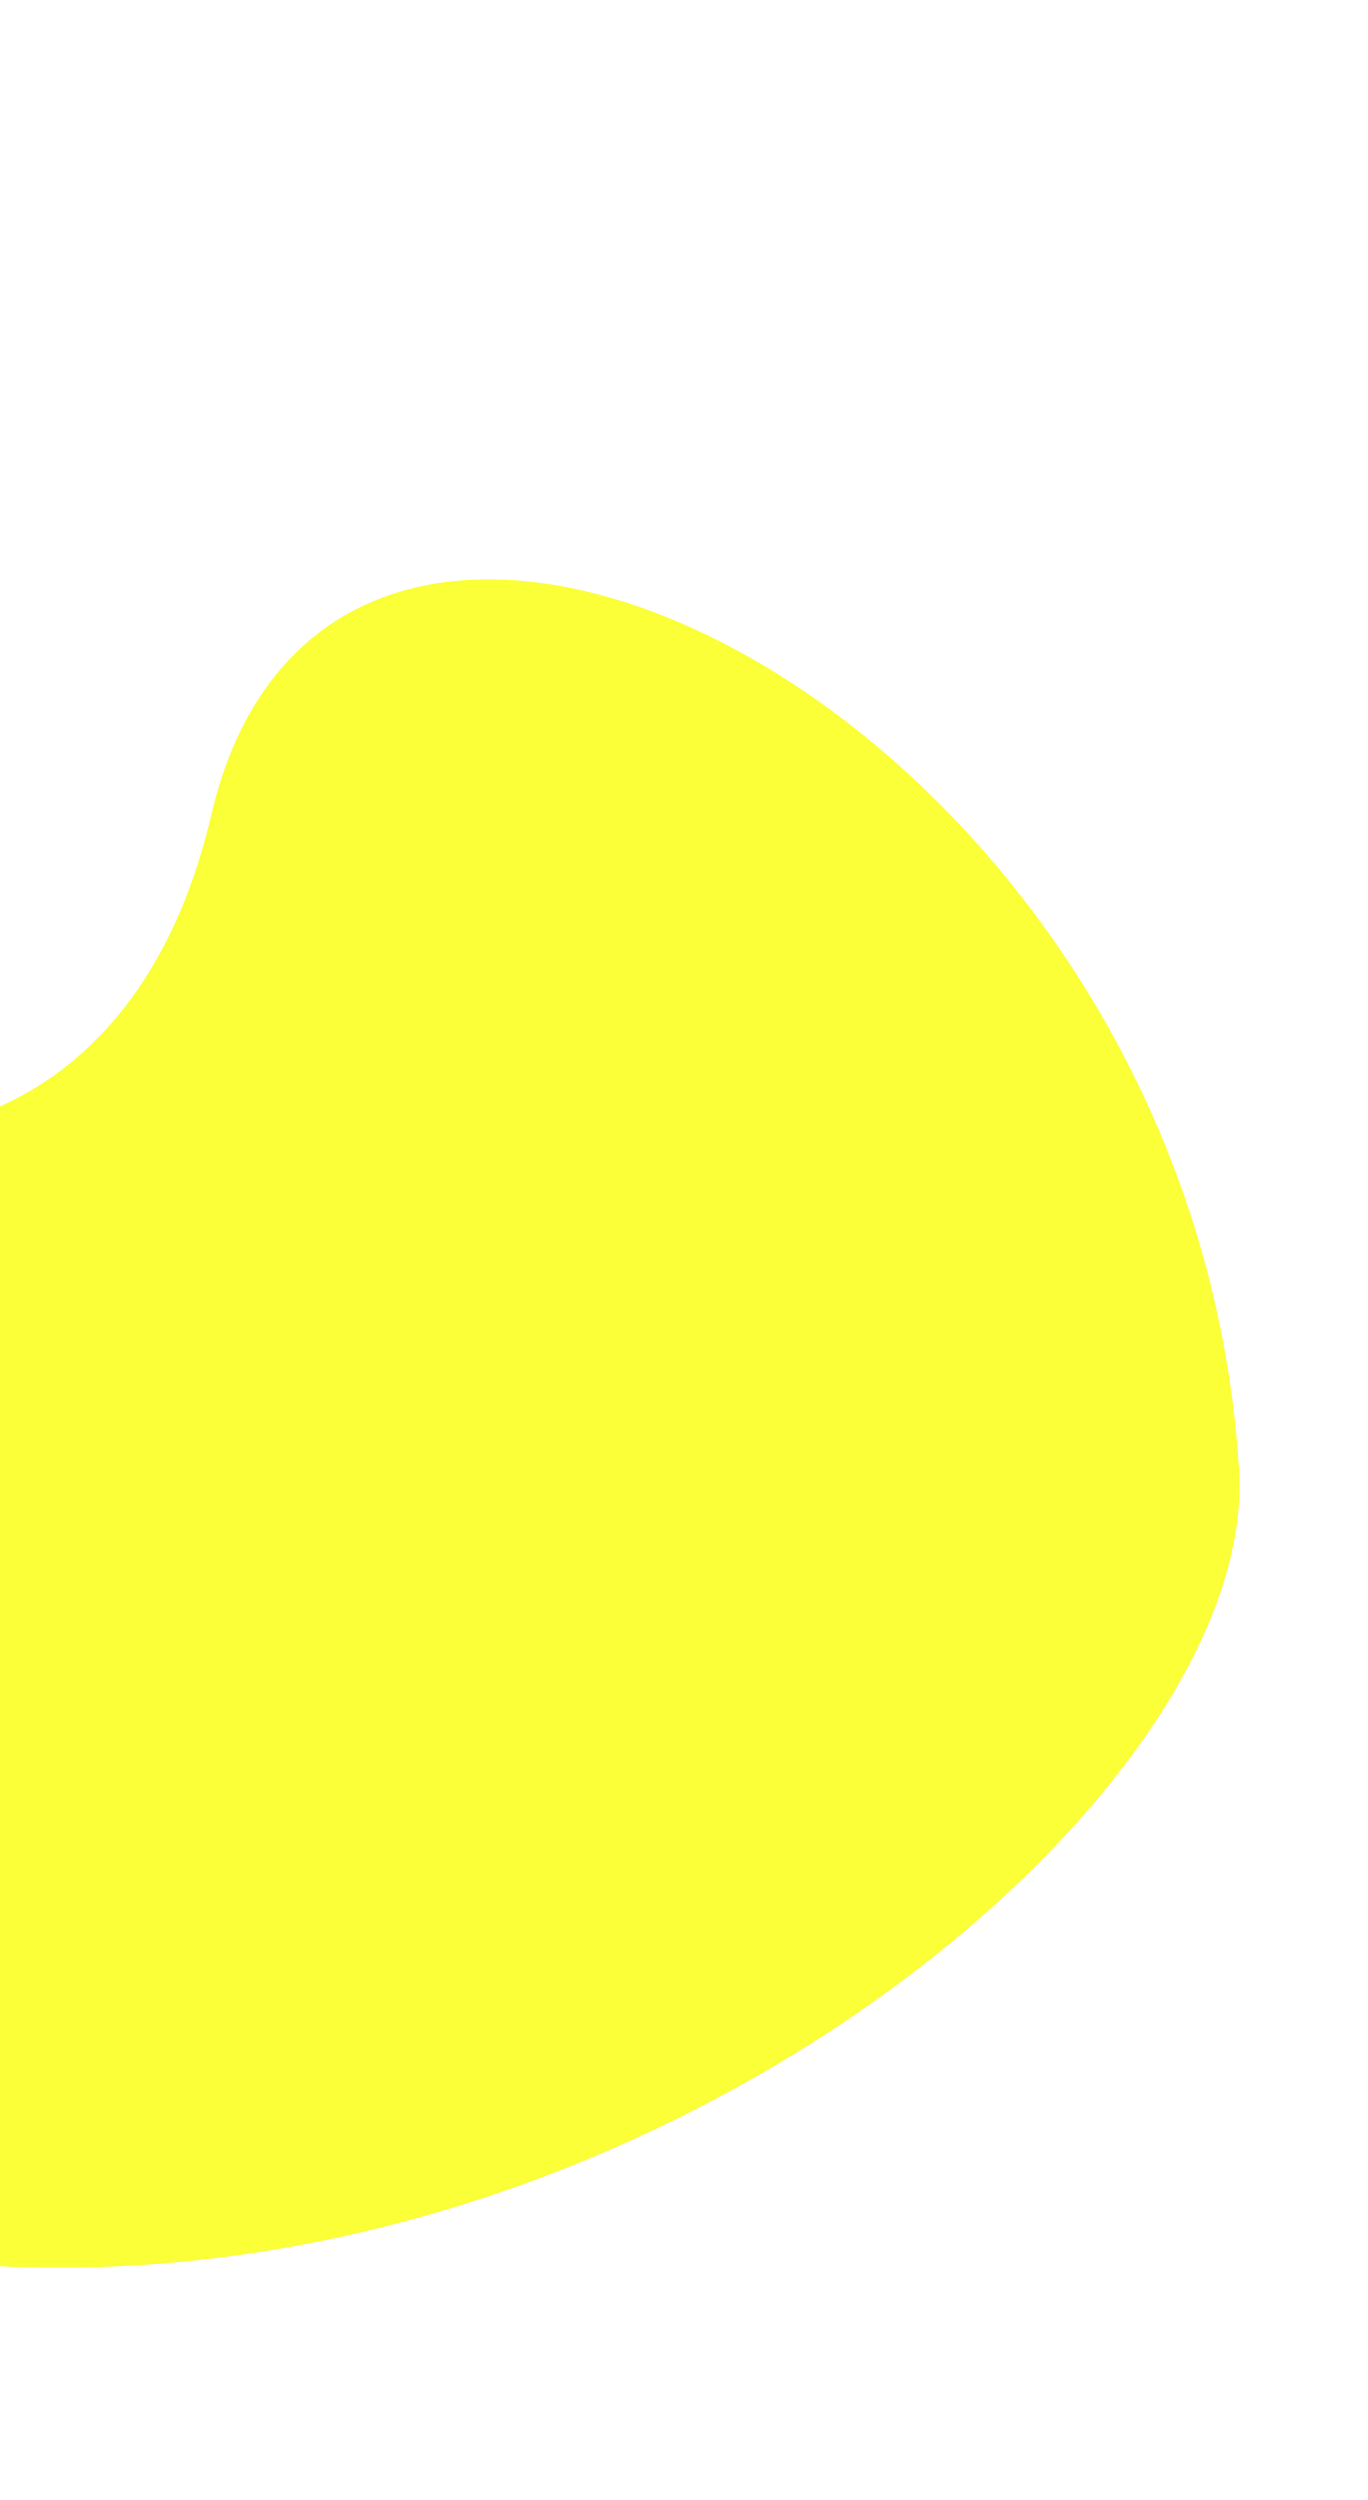
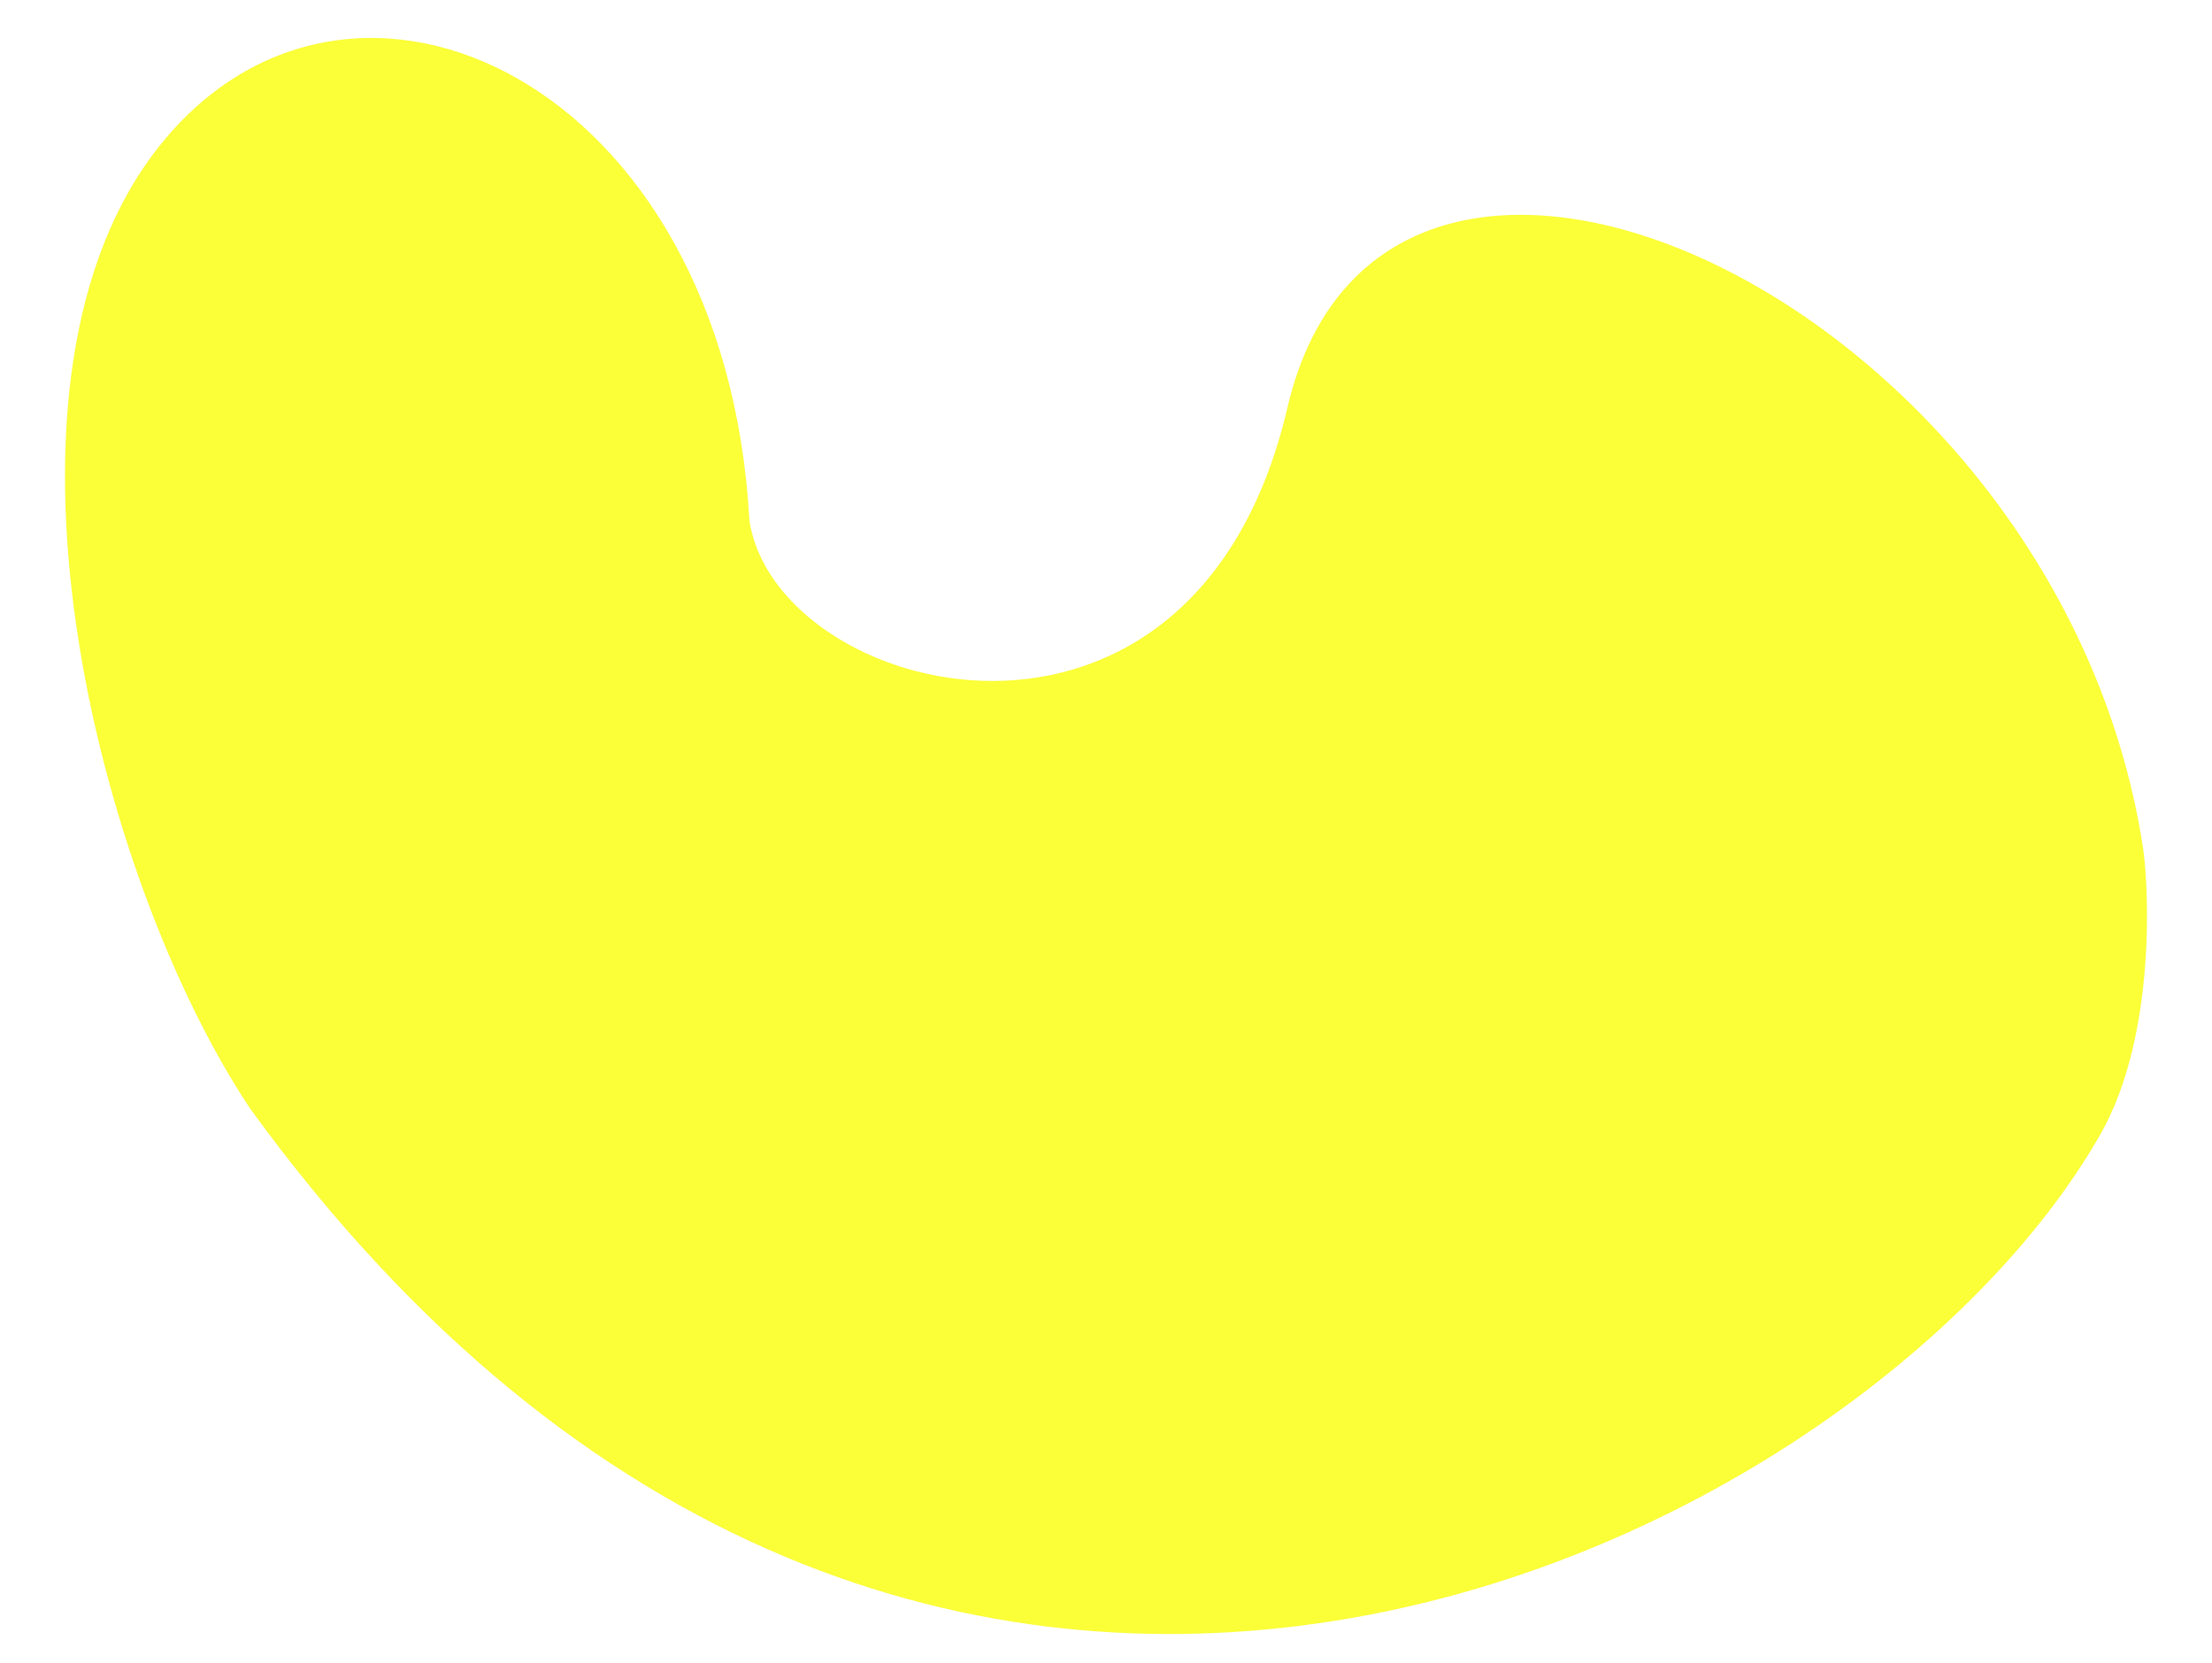
- <svg xmlns="http://www.w3.org/2000/svg" width="530" height="969" viewBox="0 0 530 969" fill="none">
-   <path d="M-437.152 193.997C-525.12 302.549 -445.645 554.588 -403.196 639.211C-54.121 1120.68 491.843 759.532 480.276 569.854C462.411 276.883 129.912 110.16 81.91 315.75C38.754 500.581 -155.422 444.671 -166.177 367.788C-189.053 204.253 -349.183 85.444 -437.152 193.997Z" fill="#FBFF37" />
+ <svg xmlns="http://www.w3.org/2000/svg" version="1.1" id="Layer_1" x="0px" y="0px" viewBox="0 554 1080 812" enable-background="new 0 554 1080 812" xml:space="preserve">
+   <path fill="#FBFF37" d="M78.8,624.1c-93.2,115-31.6,359,43.4,471.4c323.3,445.8,786.6,217,903.3,12.5  c27.7-48.7,23.5-122.5,20.8-140.1c-40.8-265.3-370.1-419-417.7-214.9c-45.6,195.7-249.8,142.1-262.7,55.1  C354,593.4,172,509.1,78.8,624.1z" />
</svg>
